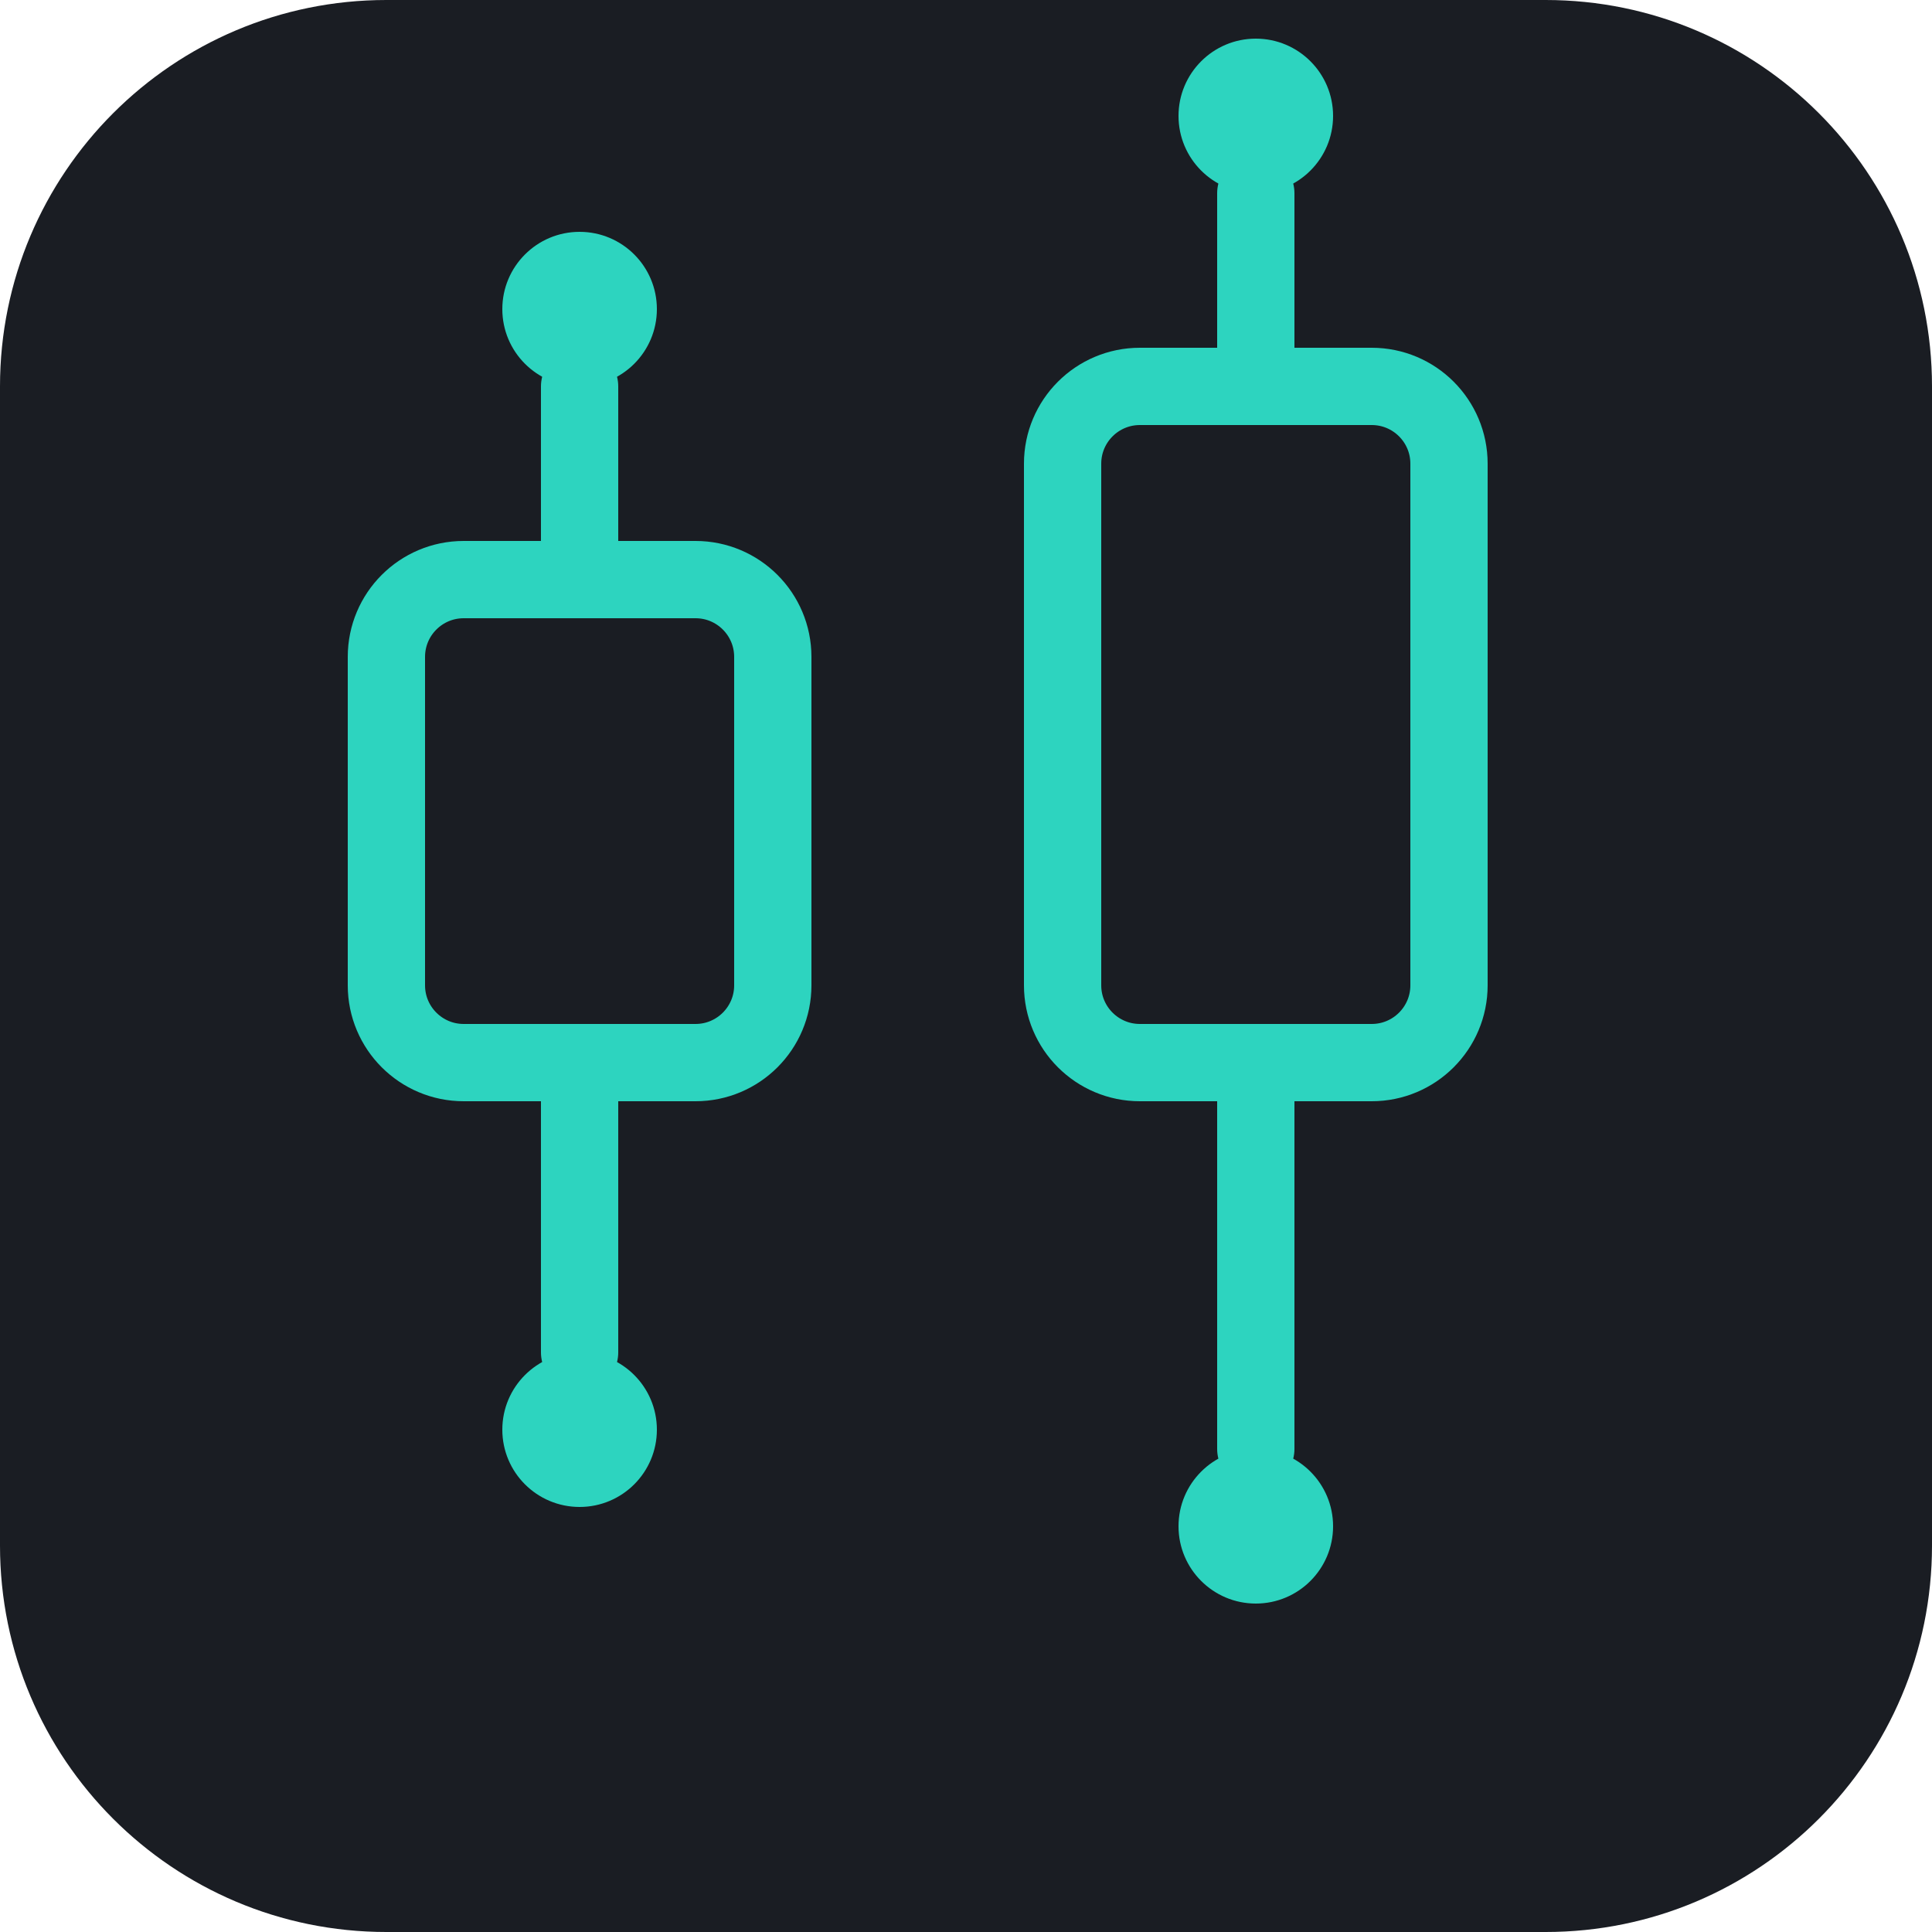
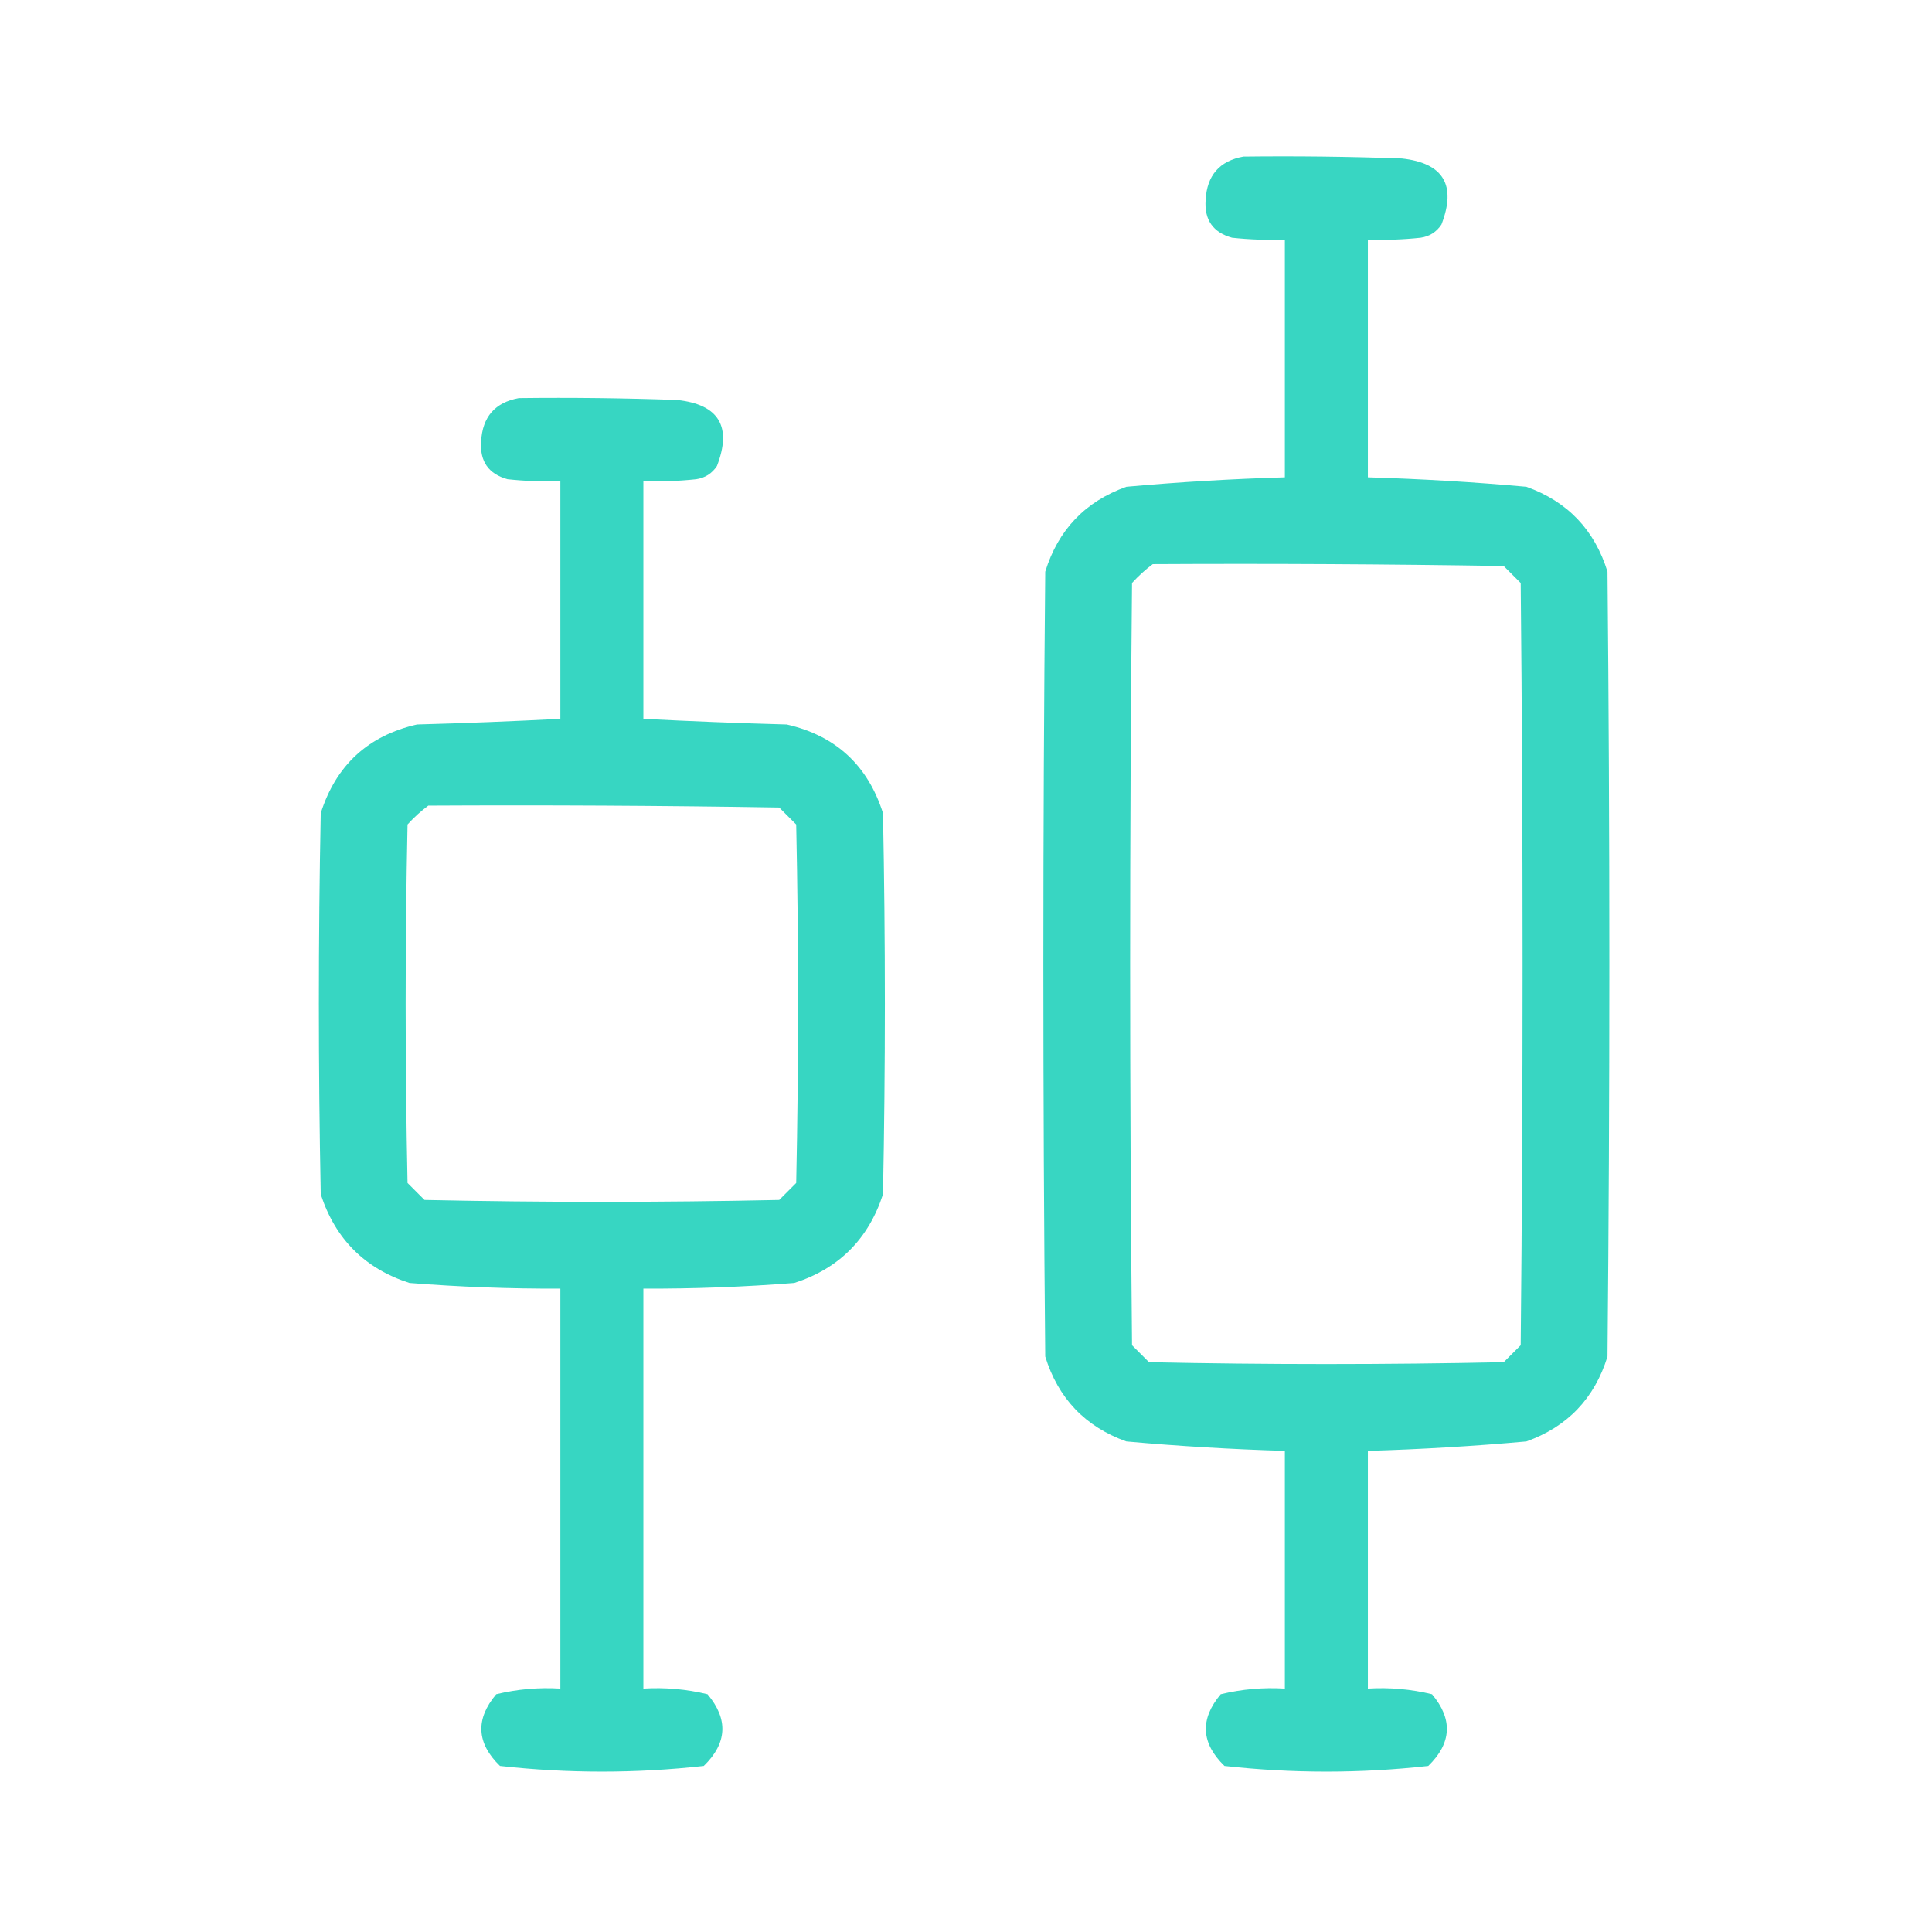
- <svg xmlns="http://www.w3.org/2000/svg" viewBox="0 0 100 100">
-   <rect width="100" height="100" rx="20" fill="#1a1d23" />
-   <rect x="20" y="30" width="20" height="25" rx="4" fill="none" stroke="#2dd4bf" stroke-width="4" />
-   <line x1="30" y1="20" x2="30" y2="30" stroke="#2dd4bf" stroke-width="4" stroke-linecap="round" />
-   <line x1="30" y1="55" x2="30" y2="70" stroke="#2dd4bf" stroke-width="4" stroke-linecap="round" />
-   <circle cx="30" cy="16" r="4" fill="#2dd4bf" />
-   <circle cx="30" cy="74" r="4" fill="#2dd4bf" />
-   <rect x="55" y="20" width="20" height="35" rx="4" fill="none" stroke="#2dd4bf" stroke-width="4" />
-   <line x1="65" y1="10" x2="65" y2="20" stroke="#2dd4bf" stroke-width="4" stroke-linecap="round" />
-   <line x1="65" y1="55" x2="65" y2="75" stroke="#2dd4bf" stroke-width="4" stroke-linecap="round" />
-   <circle cx="65" cy="6" r="4" fill="#2dd4bf" />
-   <circle cx="65" cy="79" r="4" fill="#2dd4bf" />
+ <svg xmlns="http://www.w3.org/2000/svg" version="1.1" width="512px" height="512px" style="shape-rendering:geometricPrecision; text-rendering:geometricPrecision; image-rendering:optimizeQuality; fill-rule:evenodd; clip-rule:evenodd">
+   <g>
+     <path style="opacity:0.946" fill="#2dd4bf" d="M 329.5,41.5 C 343.504,41.333 357.504,41.5 371.5,42C 382.525,43.208 386.025,49.041 382,59.5C 380.681,61.487 378.848,62.654 376.5,63C 371.845,63.499 367.179,63.666 362.5,63.5C 362.5,84.5 362.5,105.5 362.5,126.5C 376.544,126.912 390.544,127.745 404.5,129C 415.401,132.901 422.568,140.401 426,151.5C 426.667,220.833 426.667,290.167 426,359.5C 422.568,370.599 415.401,378.099 404.5,382C 390.544,383.255 376.544,384.088 362.5,384.5C 362.5,405.5 362.5,426.5 362.5,447.5C 368.262,447.149 373.928,447.649 379.5,449C 385.062,455.62 384.728,461.953 378.5,468C 360.5,470 342.5,470 324.5,468C 318.272,461.953 317.938,455.62 323.5,449C 329.072,447.649 334.738,447.149 340.5,447.5C 340.5,426.5 340.5,405.5 340.5,384.5C 326.456,384.088 312.456,383.255 298.5,382C 287.599,378.099 280.432,370.599 277,359.5C 276.333,290.167 276.333,220.833 277,151.5C 280.432,140.401 287.599,132.901 298.5,129C 312.456,127.745 326.456,126.912 340.5,126.5C 340.5,105.5 340.5,84.5 340.5,63.5C 335.821,63.666 331.155,63.499 326.5,63C 321.464,61.604 319.131,58.271 319.5,53C 319.848,46.49 323.181,42.657 329.5,41.5 Z M 305.5,149.5 C 336.502,149.333 367.502,149.5 398.5,150C 400,151.5 401.5,153 403,154.5C 403.667,221.833 403.667,289.167 403,356.5C 401.5,358 400,359.5 398.5,361C 367.167,361.667 335.833,361.667 304.5,361C 303,359.5 301.5,358 300,356.5C 299.333,289.167 299.333,221.833 300,154.5C 301.73,152.598 303.563,150.931 305.5,149.5 Z" />
+   </g>
+   <g>
+     <path style="opacity:0.95" fill="#2dd4bf" d="M 137.5,105.5 C 151.504,105.333 165.504,105.5 179.5,106C 190.525,107.208 194.025,113.042 190,123.5C 188.681,125.487 186.848,126.654 184.5,127C 179.845,127.499 175.179,127.666 170.5,127.5C 170.5,148.5 170.5,169.5 170.5,190.5C 183.155,191.155 195.821,191.655 208.5,192C 221.459,194.958 229.959,202.791 234,215.5C 234.667,249.167 234.667,282.833 234,316.5C 230.141,328.359 222.307,336.193 210.5,340C 197.186,341.055 183.853,341.555 170.5,341.5C 170.5,376.833 170.5,412.167 170.5,447.5C 176.262,447.149 181.928,447.649 187.5,449C 193.062,455.62 192.728,461.953 186.5,468C 168.5,470 150.5,470 132.5,468C 126.272,461.953 125.938,455.62 131.5,449C 137.072,447.649 142.738,447.149 148.5,447.5C 148.5,412.167 148.5,376.833 148.5,341.5C 135.147,341.555 121.814,341.055 108.5,340C 96.693,336.193 88.859,328.359 85,316.5C 84.333,282.833 84.333,249.167 85,215.5C 89.041,202.791 97.541,194.958 110.5,192C 123.179,191.655 135.845,191.155 148.5,190.5C 148.5,169.5 148.5,148.5 148.5,127.5C 143.821,127.666 139.155,127.499 134.5,127C 129.464,125.604 127.131,122.271 127.5,117C 127.848,110.49 131.181,106.657 137.5,105.5 Z M 113.5,213.5 C 144.502,213.333 175.502,213.5 206.5,214C 208,215.5 209.5,217 211,218.5C 211.667,250.167 211.667,281.833 211,313.5C 209.5,315 208,316.5 206.5,318C 175.167,318.667 143.833,318.667 112.5,318C 111,316.5 109.5,315 108,313.5C 107.333,281.833 107.333,250.167 108,218.5C 109.73,216.598 111.563,214.931 113.5,213.5 Z" />
+   </g>
</svg>
